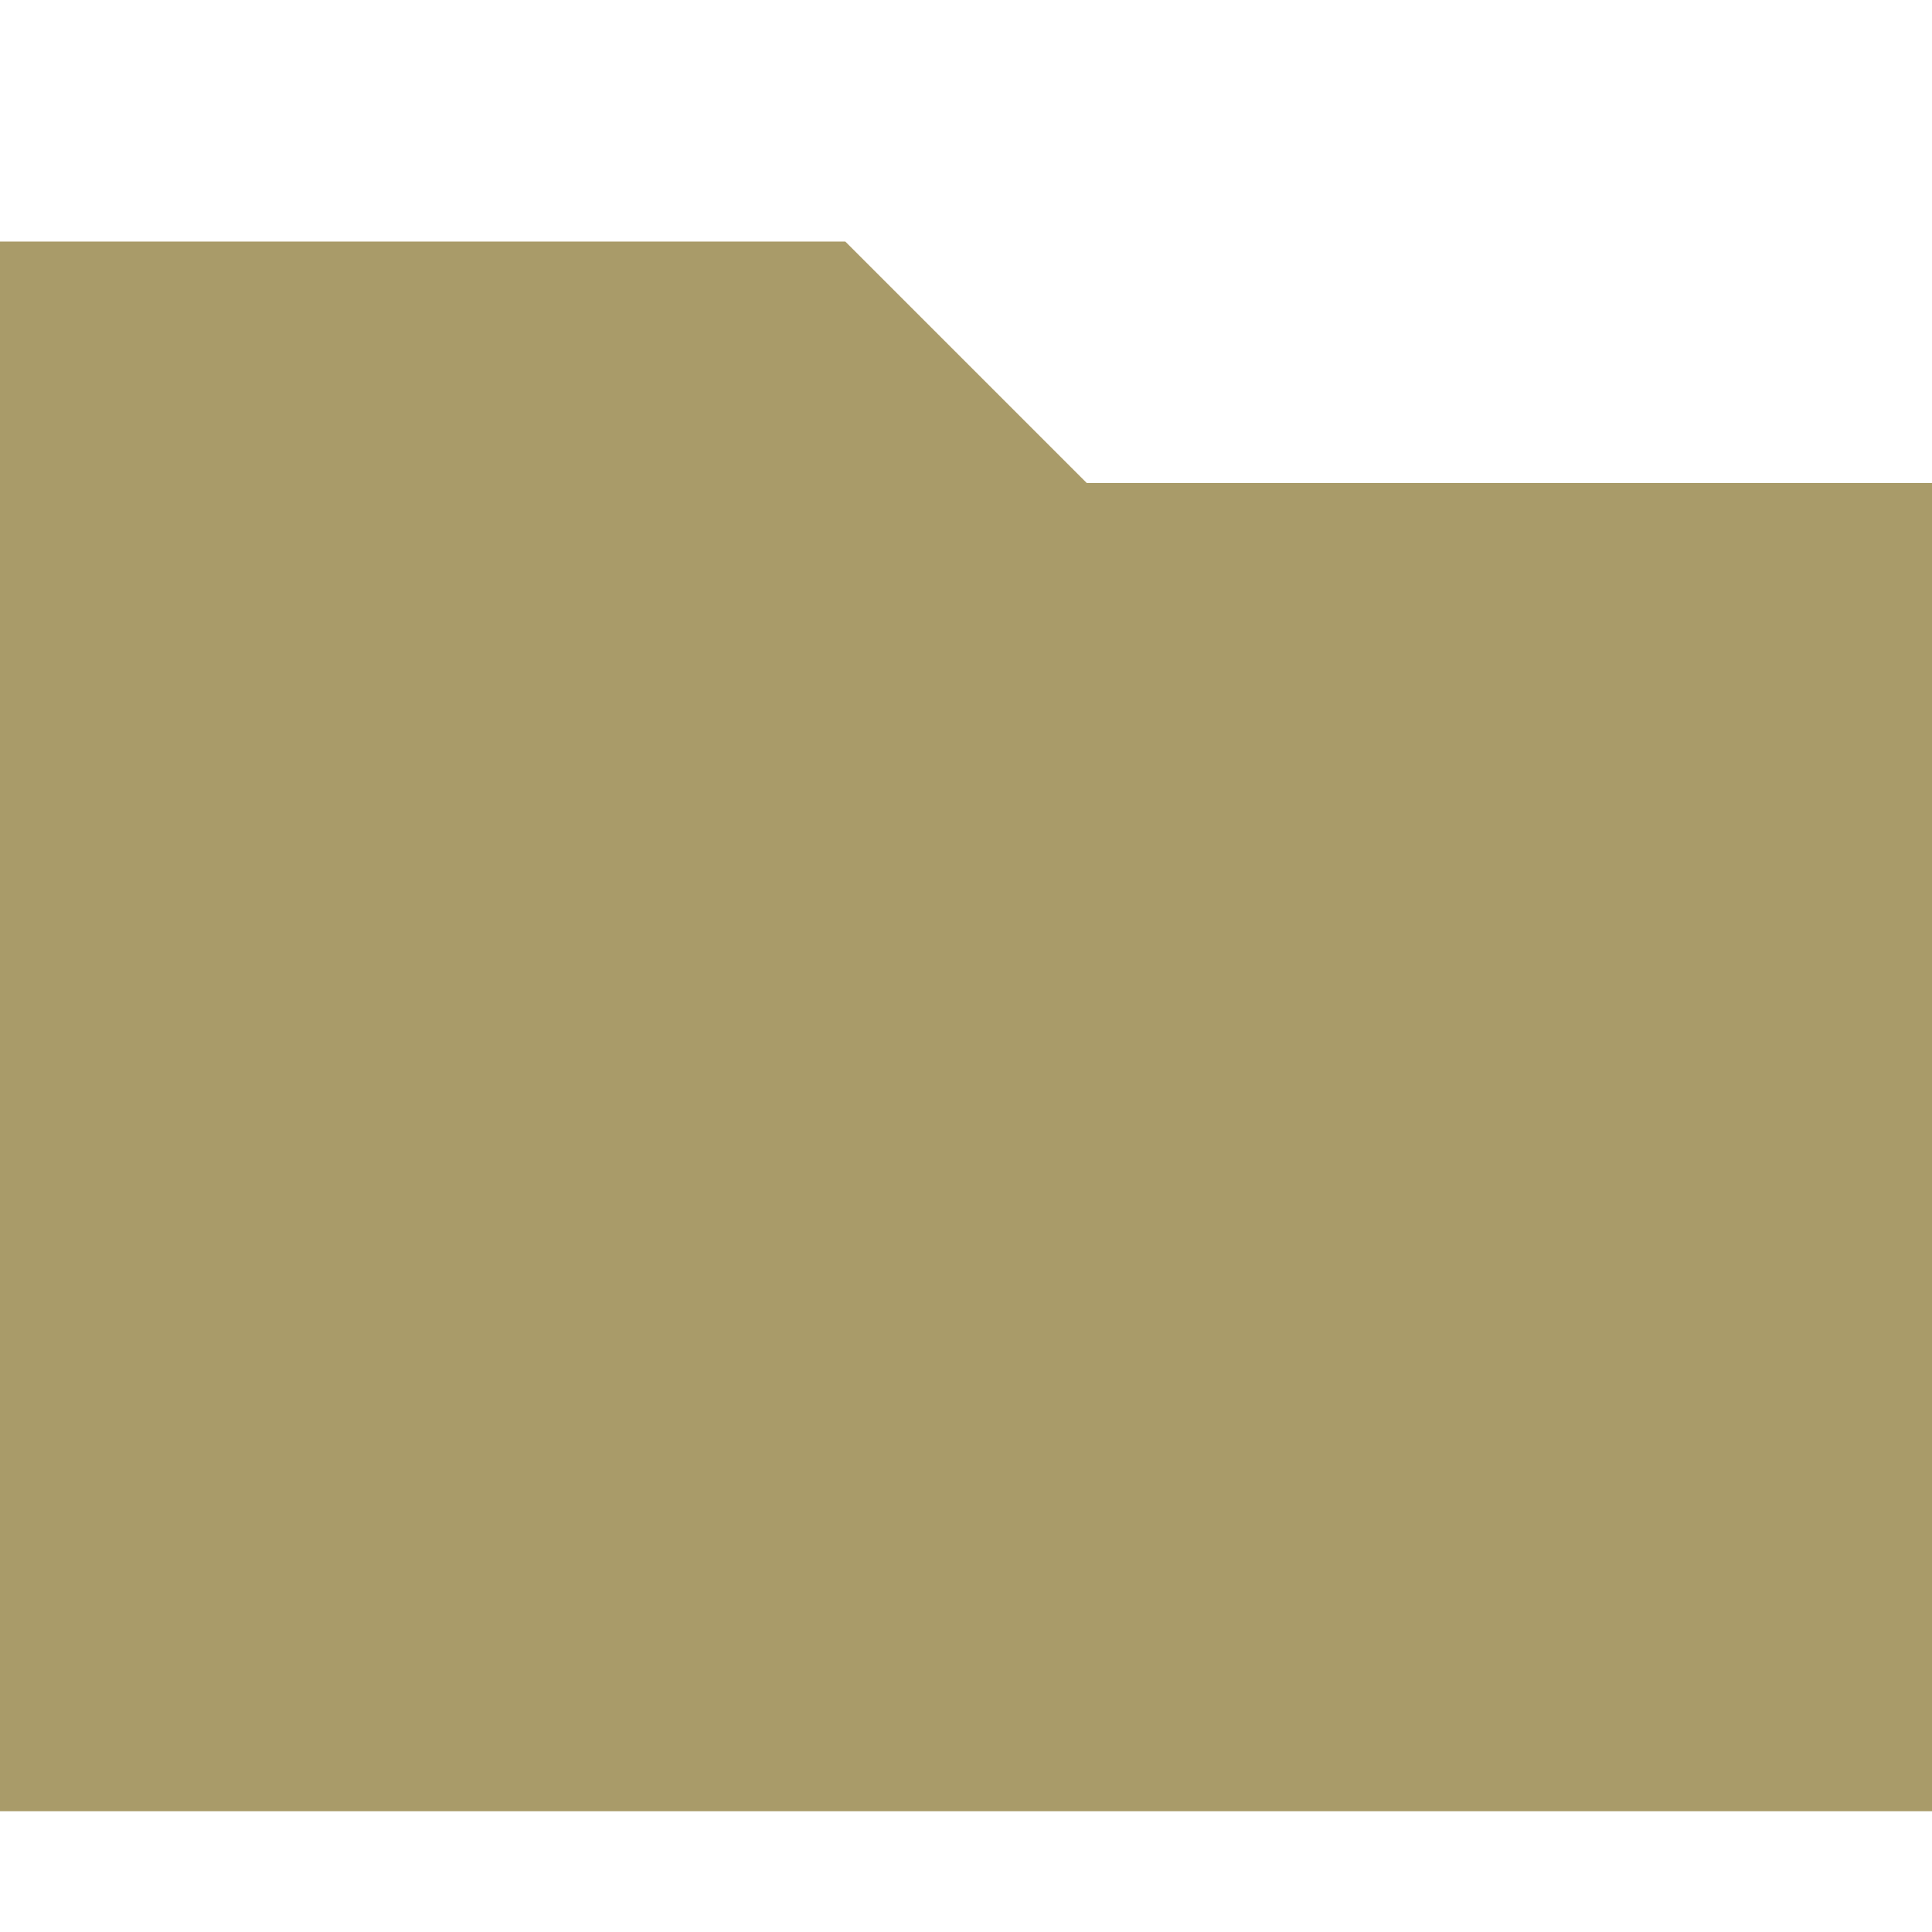
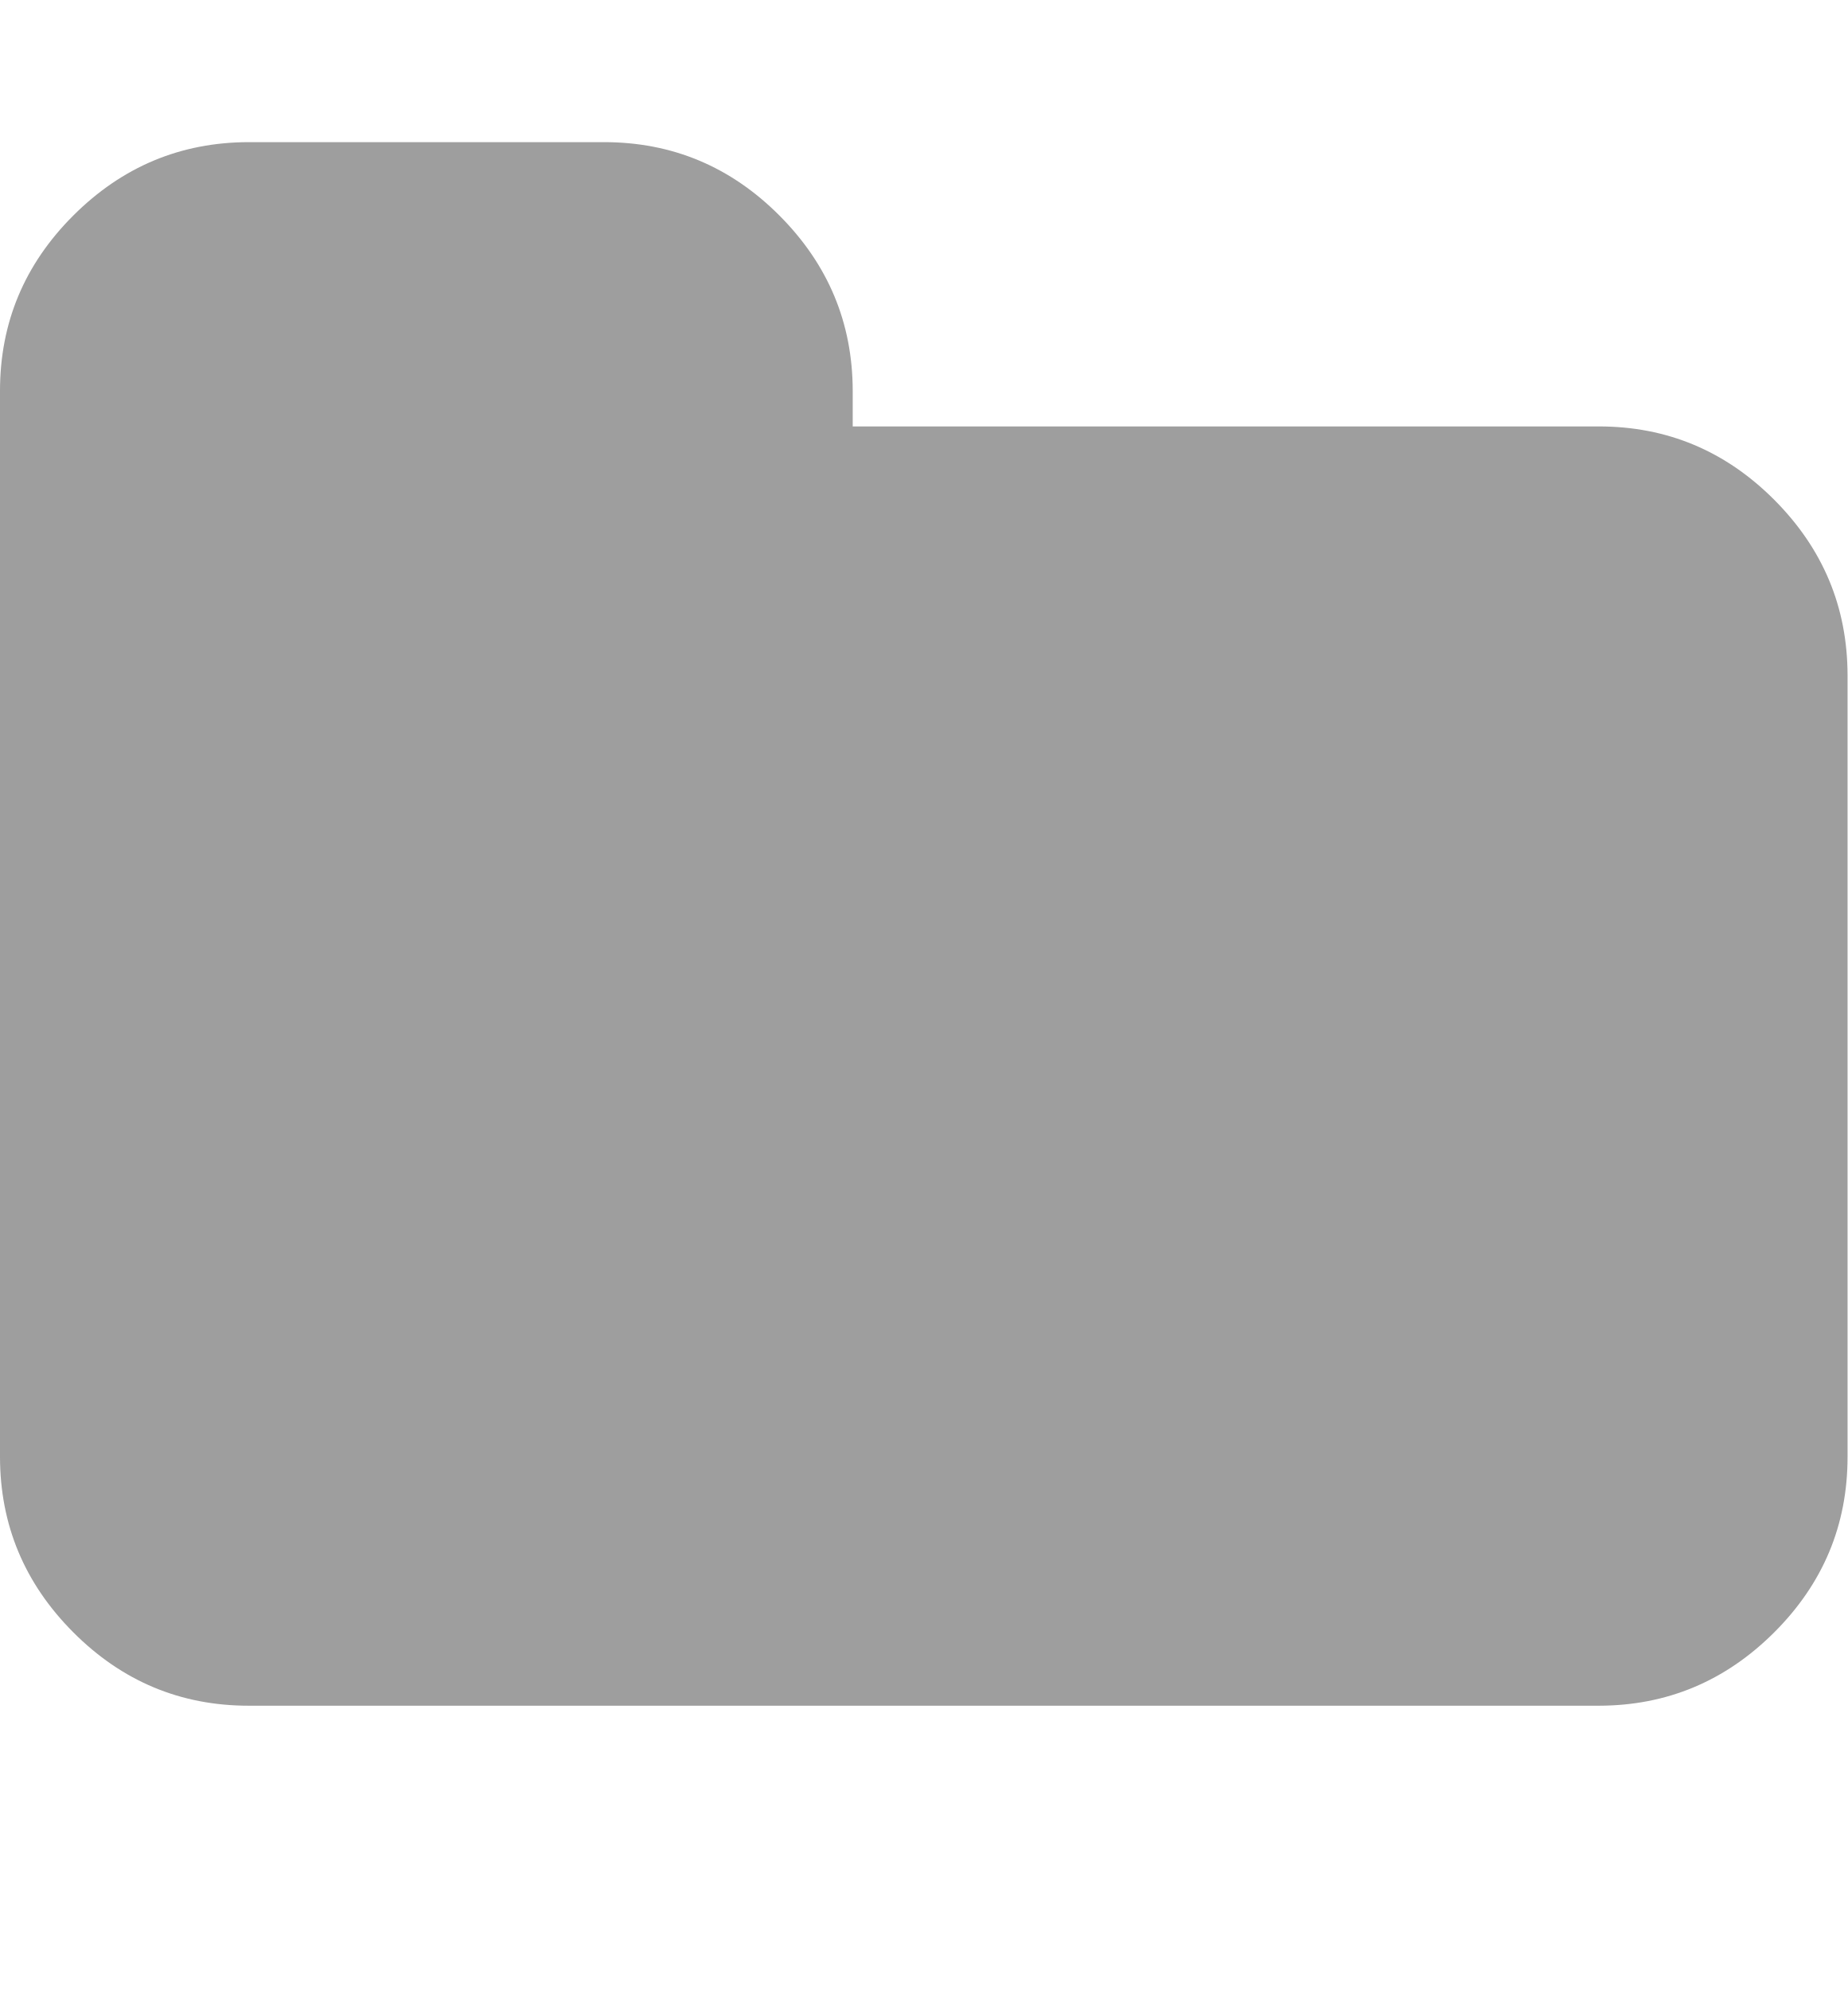
- <svg xmlns="http://www.w3.org/2000/svg" version="1.1" width="16" height="16" viewBox="0 0 16 16" id="svg2">
-   <defs id="defs11" />
-   <g id="icomoon-ignore">
-     <line stroke-width="1" x1="0" y1="0" x2="0" y2="0" stroke="#449FDB" id="line5" style="stroke:#449fdb;stroke-width:1" />
-   </g>
-   <path d="m 7,2 2,2 h 7 V 15 H 0 V 2 z" id="path7" style="fill:#a99b69;fill-opacity:1" />
+ <svg xmlns="http://www.w3.org/2000/svg" version="1.1" width="13" height="14" viewBox="0 0 13 14" id="svg2">
+   <defs id="defs8" />
+   <path fill="#444444" d="M13 4.75v5.5q0 0.719-0.516 1.234t-1.234 0.516h-9.5q-0.719 0-1.234-0.516t-0.516-1.234v-7.5q0-0.719 0.516-1.234t1.234-0.516h2.5q0.719 0 1.234 0.516t0.516 1.234v0.25h5.25q0.719 0 1.234 0.516t0.516 1.234z" id="path4" style="fill:#9e9e9e;fill-opacity:1" />
</svg>
